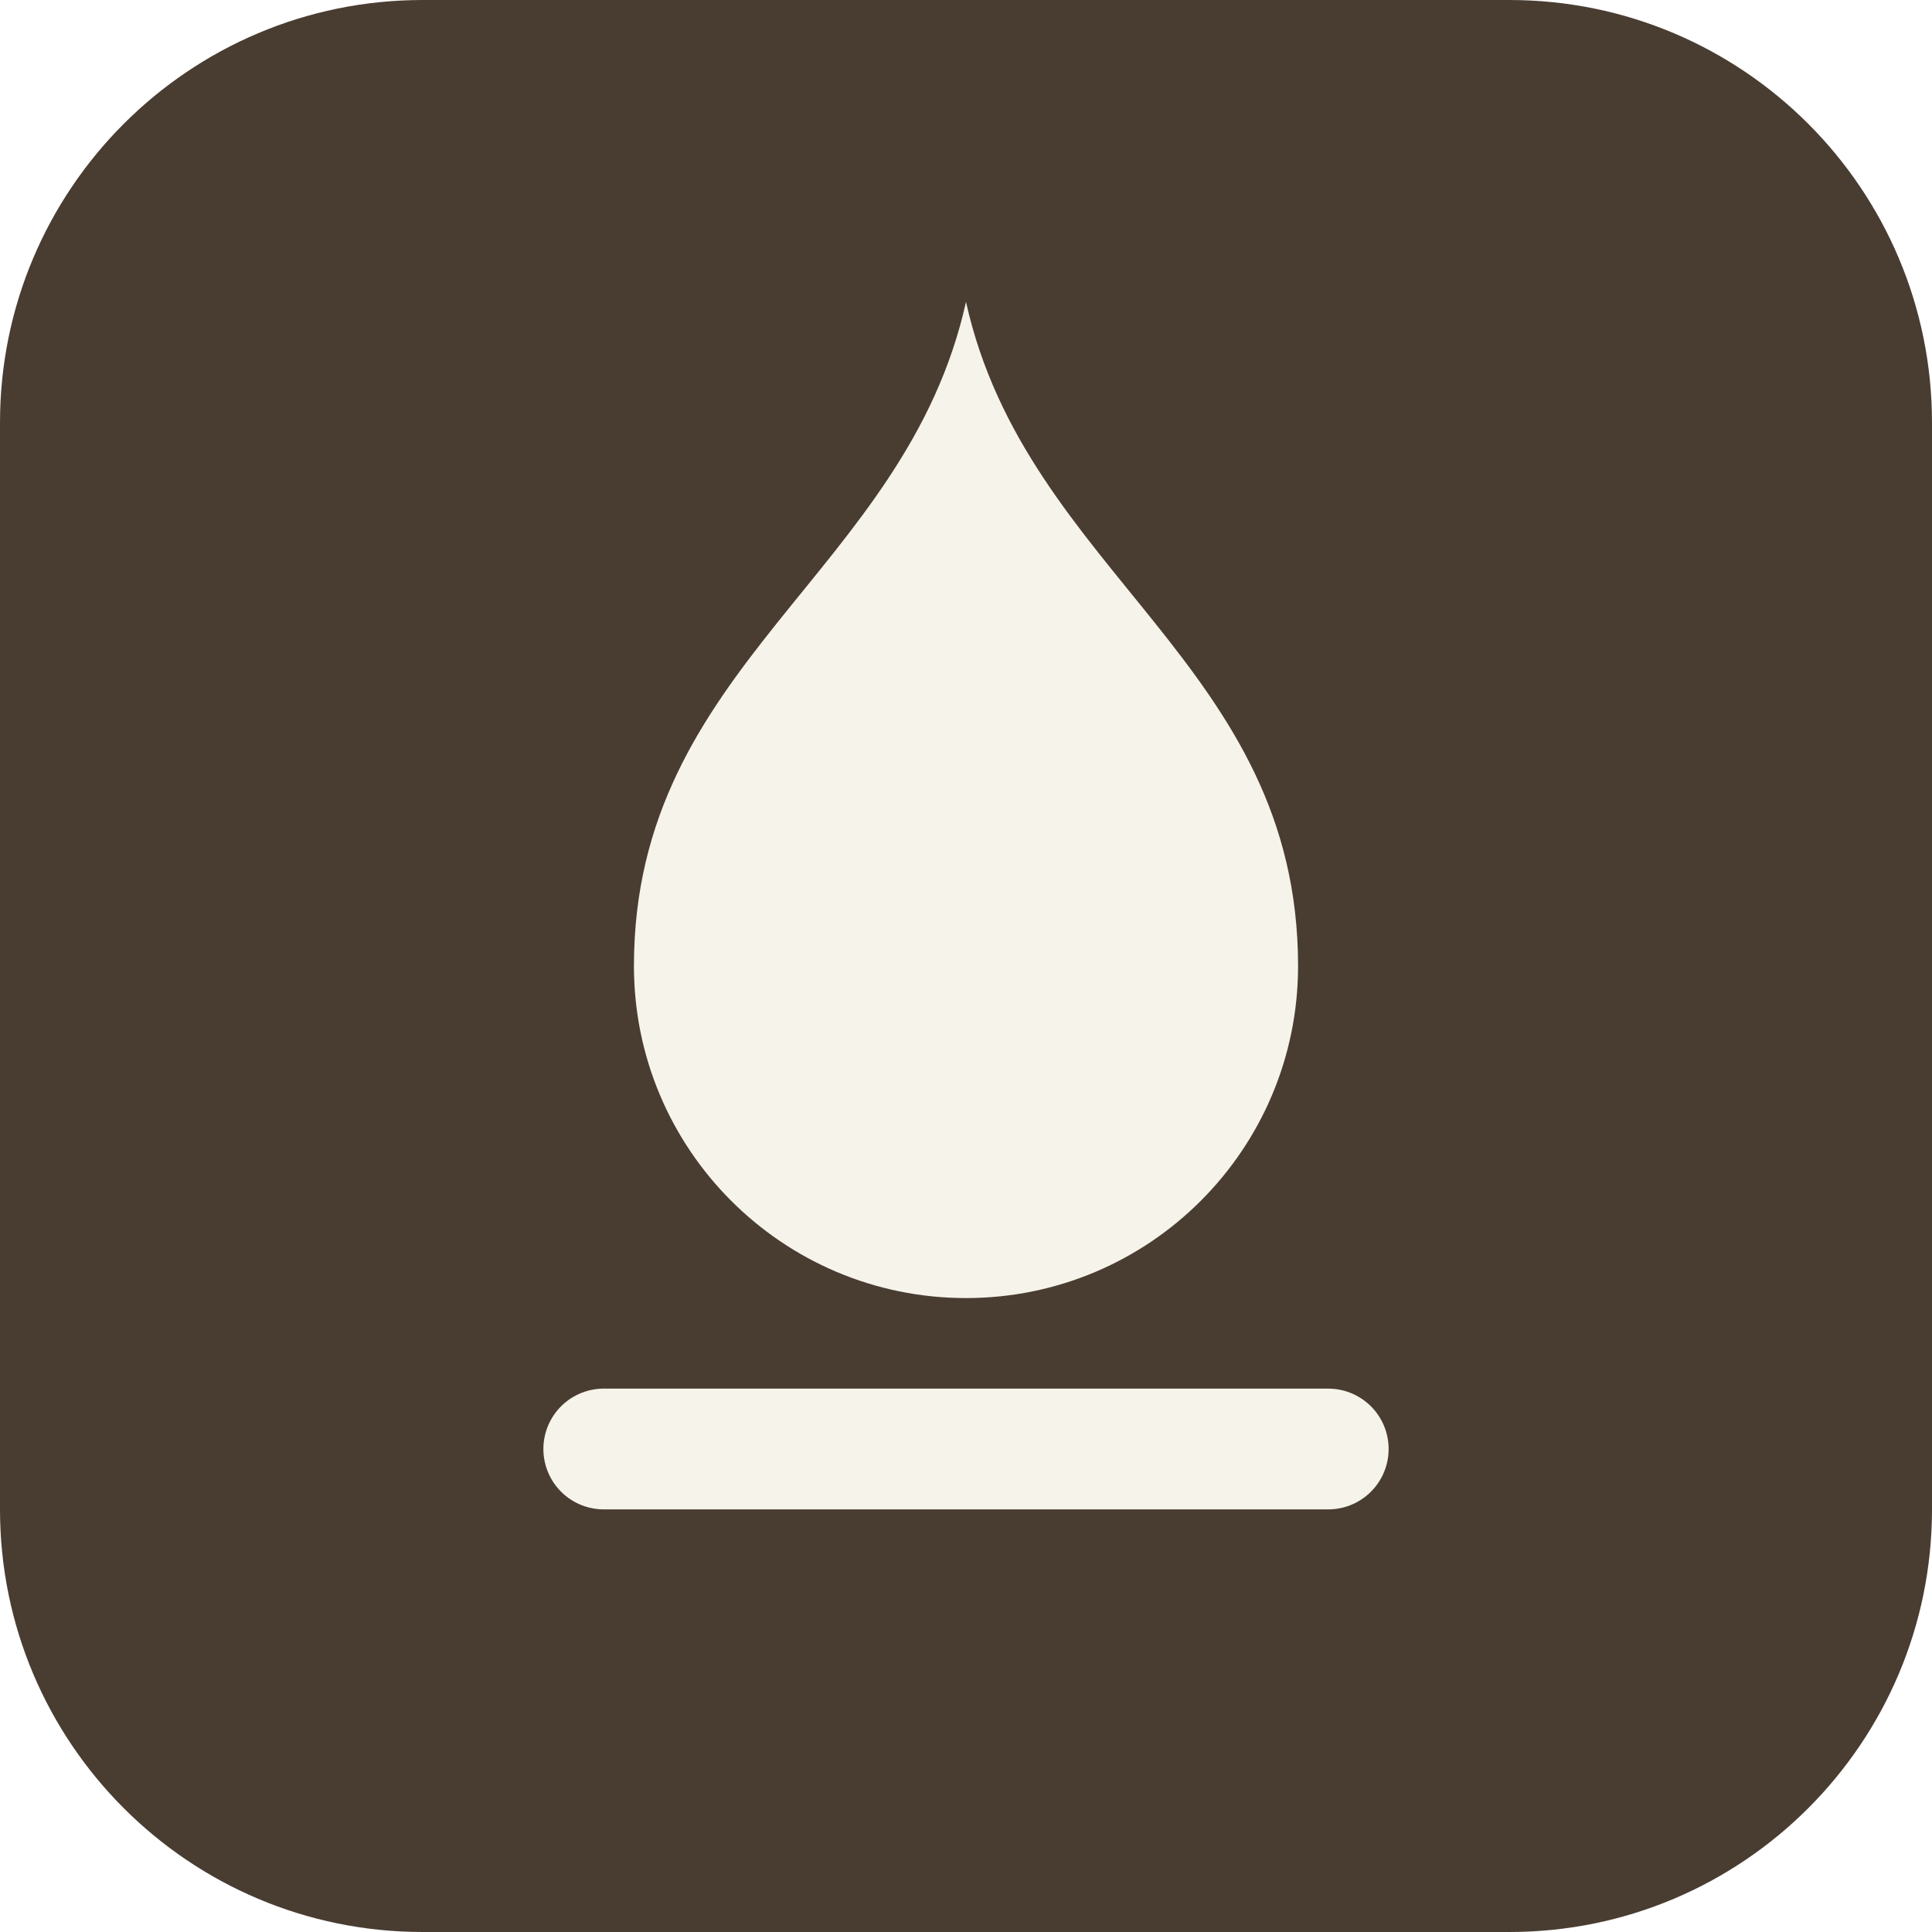
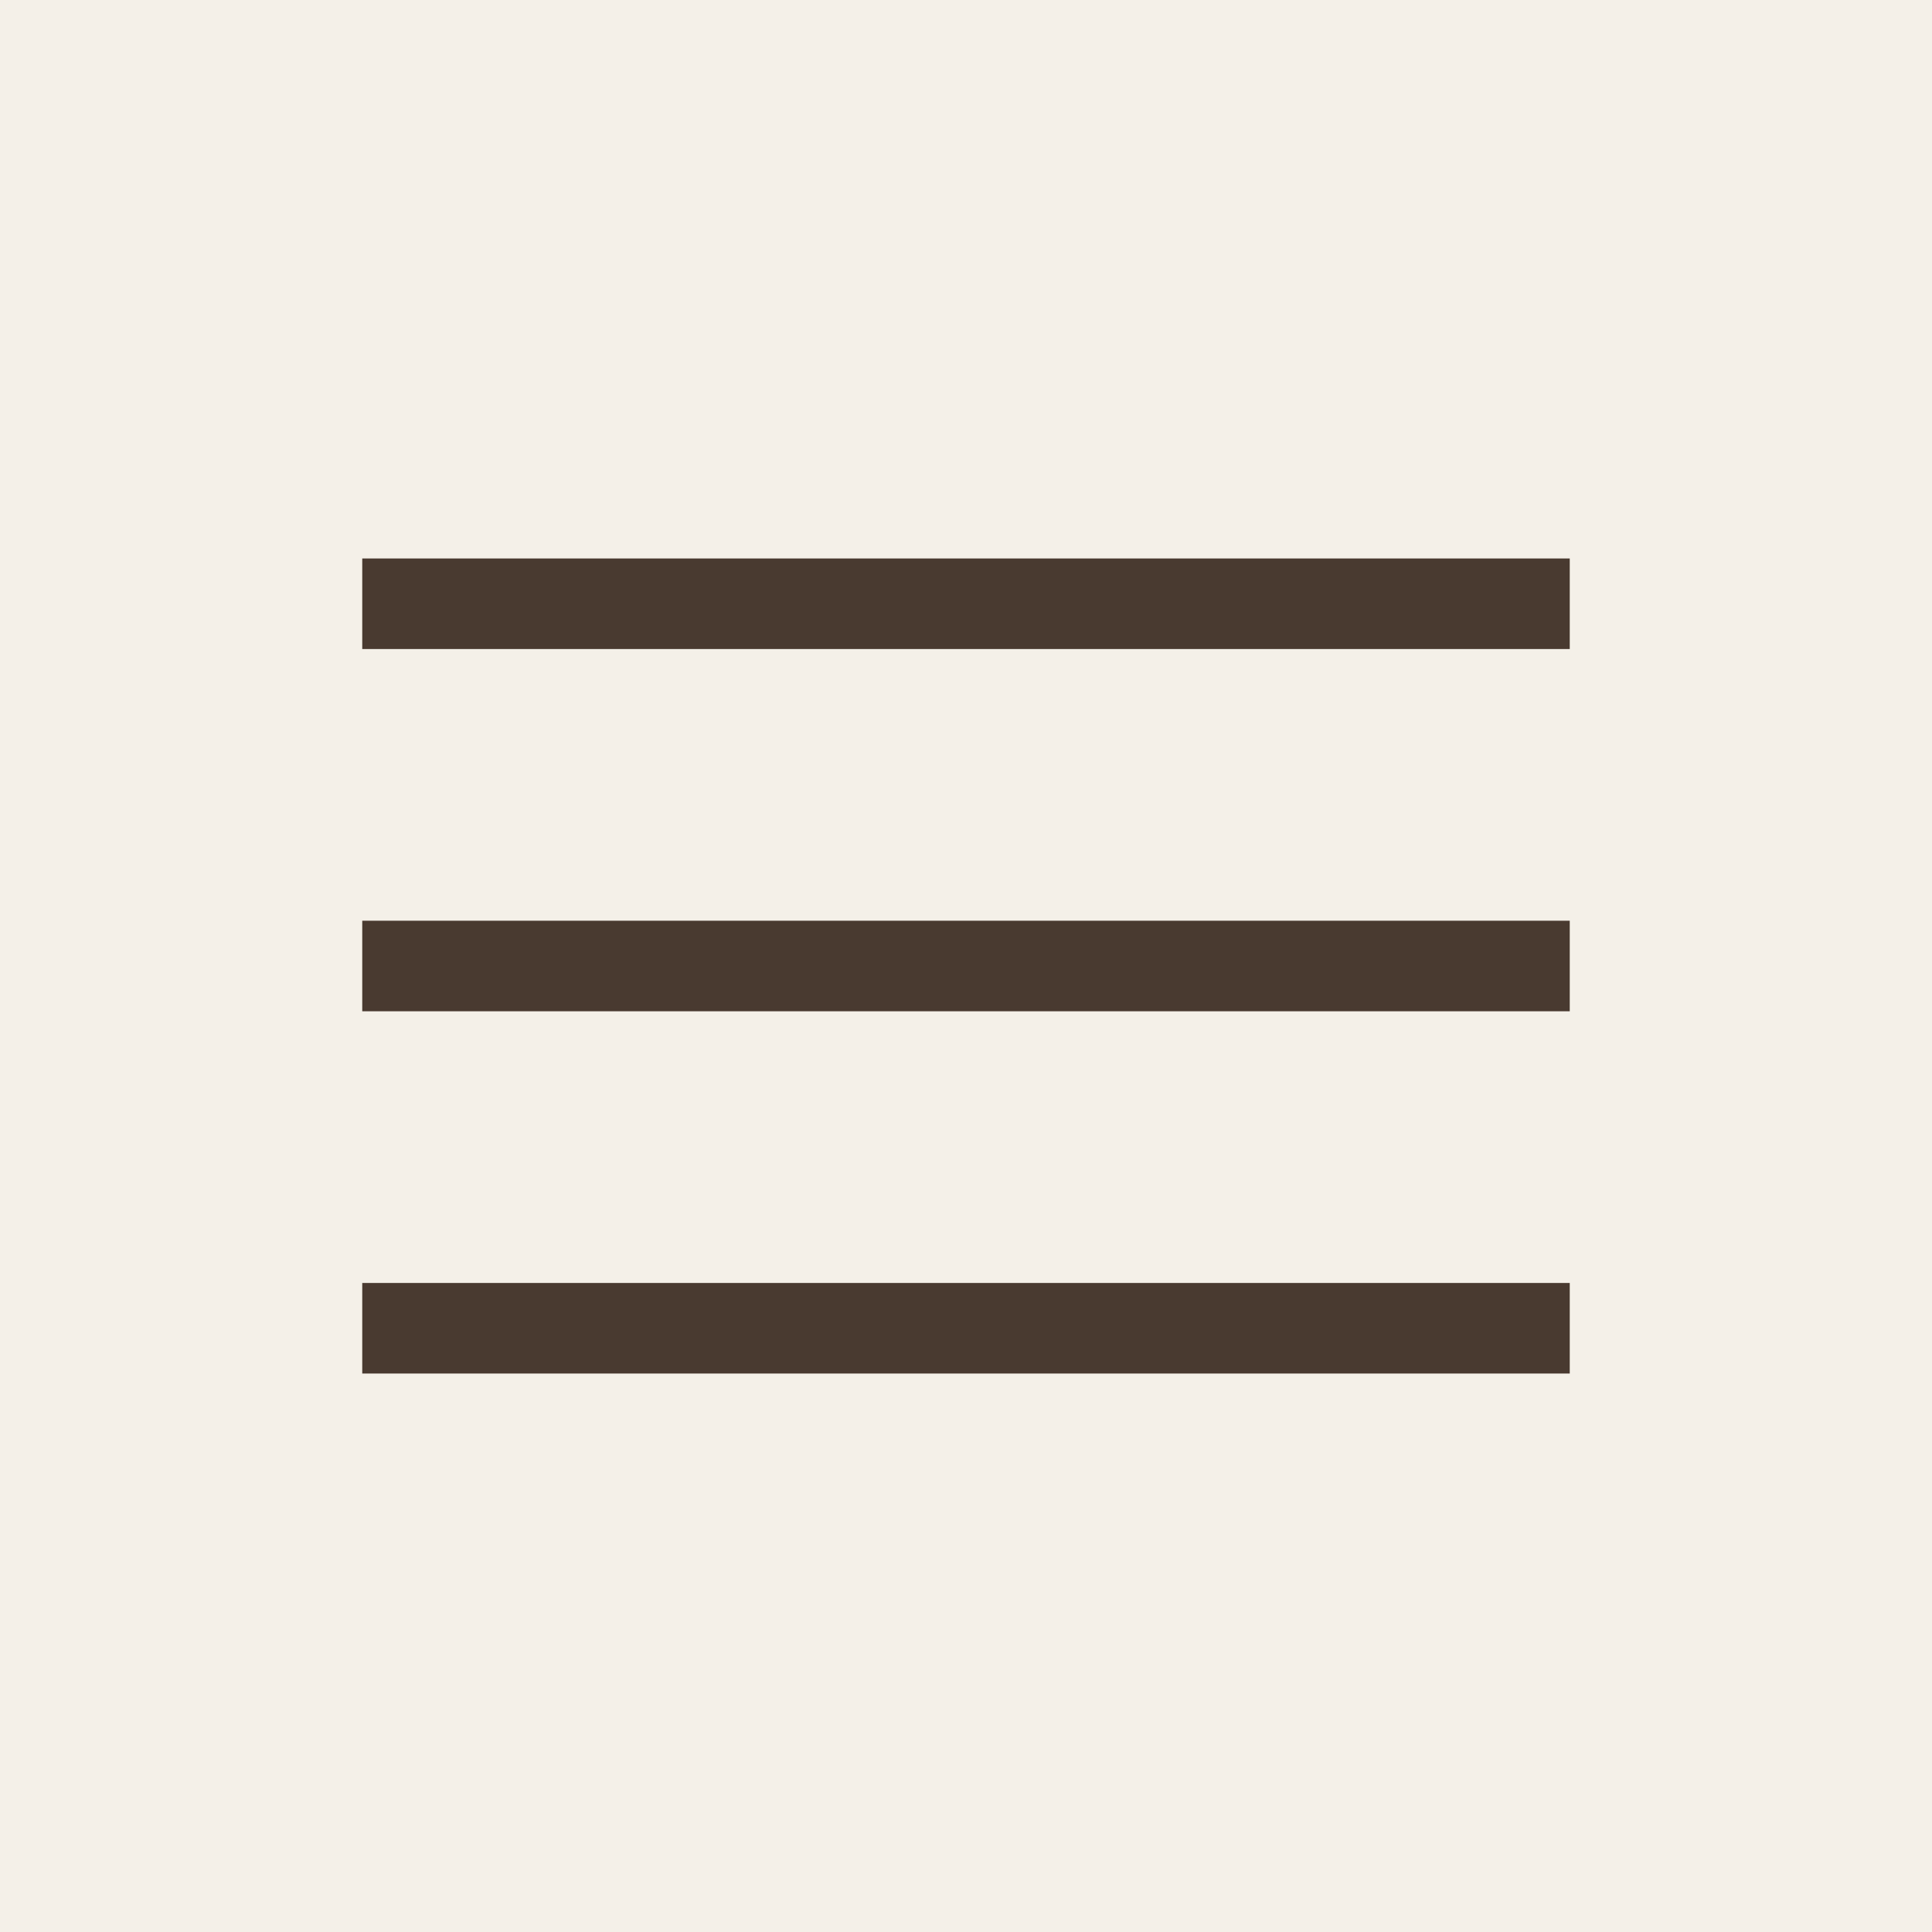
<svg xmlns="http://www.w3.org/2000/svg" viewBox="0 0 64 64">
-   <rect width="64" height="64" rx="14" fill="#493d32" />
-   <path d="M32 10c-2 9-11 12-11 22a11 11 0 0 0 22 0c0-10-9-13-11-22Z" fill="#f6f3eb" />
-   <path d="M20 48h24" stroke="#f6f3eb" stroke-width="4" stroke-linecap="round" />
+   <rect width="64" height="64" fill="#F4F0E8" />
+   <path d="M12 20h40M12 32h40M12 44h40" fill="none" stroke="#493A30" stroke-width="3" />
</svg>
